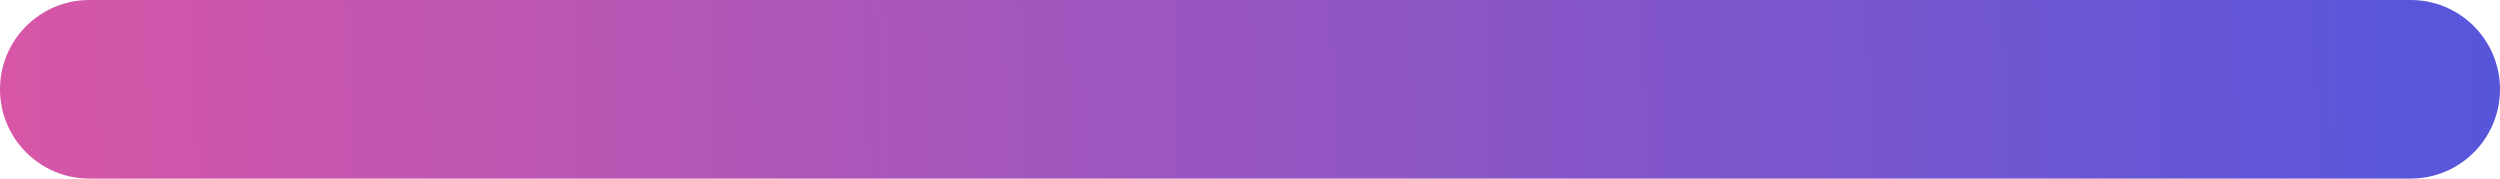
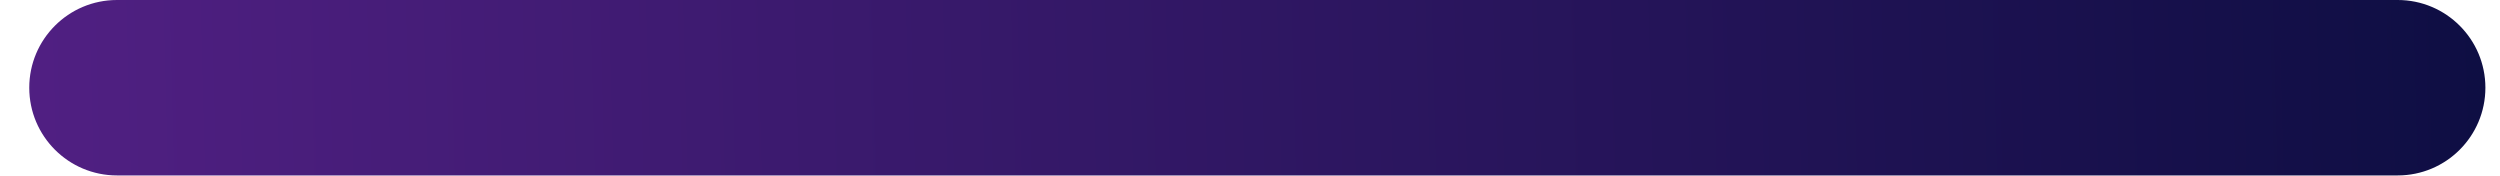
- <svg xmlns="http://www.w3.org/2000/svg" width="56" height="4" viewBox="0 0 56 4" fill="none">
-   <rect y="-0" width="56" height="4" rx="2" fill="url(#paint0_linear_1057_12916)" />
+ <svg xmlns="http://www.w3.org/2000/svg" width="57" height="4" viewBox="0 0 57 4" fill="none">
+   <rect x="0.667" y="-0" width="56" height="4" rx="2" fill="url(#paint0_linear_1081_16876)" />
  <defs>
-     <linearGradient id="paint0_linear_1057_12916" x1="-1.5" y1="3.5" x2="56" y2="2" gradientUnits="userSpaceOnUse">
-       <stop stop-color="#DB56A6" />
-       <stop offset="1" stop-color="#5656DB" />
+     <linearGradient id="paint0_linear_1081_16876" x1="-0.833" y1="3.5" x2="56.666" y2="2" gradientUnits="userSpaceOnUse">
+       <stop stop-color="#522084" />
+       <stop offset="1" stop-color="#0E0E43" />
    </linearGradient>
  </defs>
</svg>
